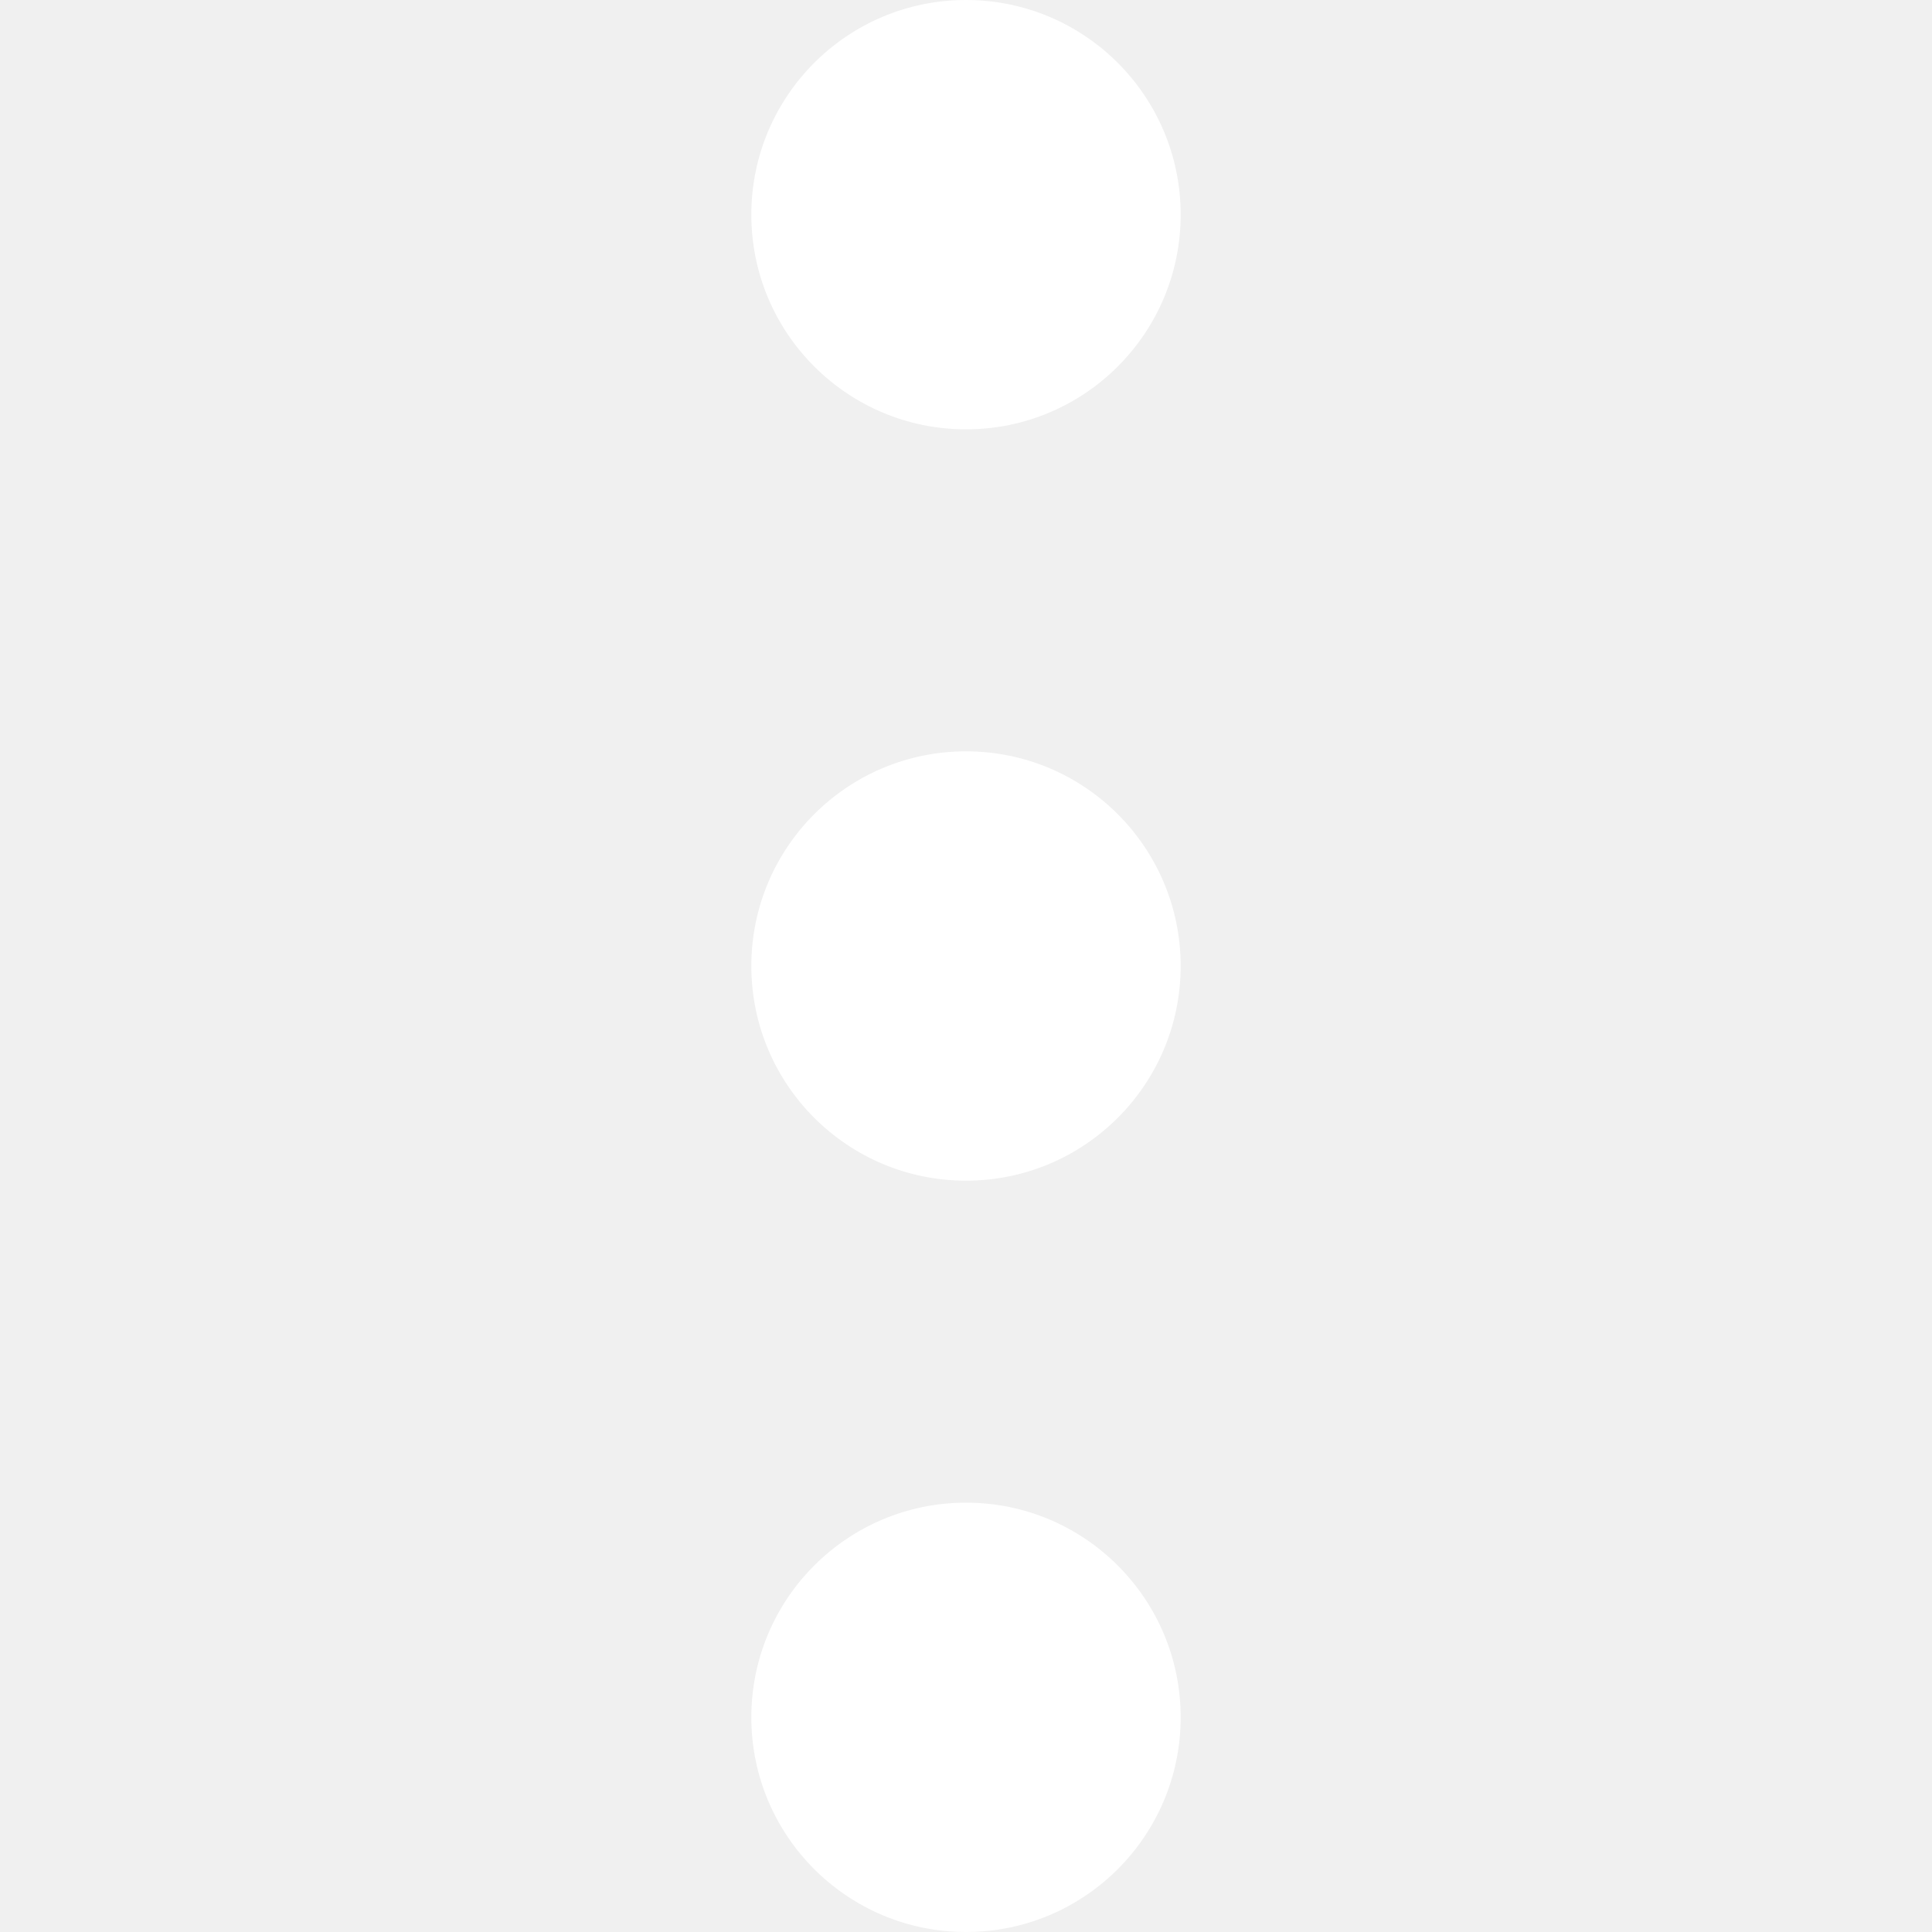
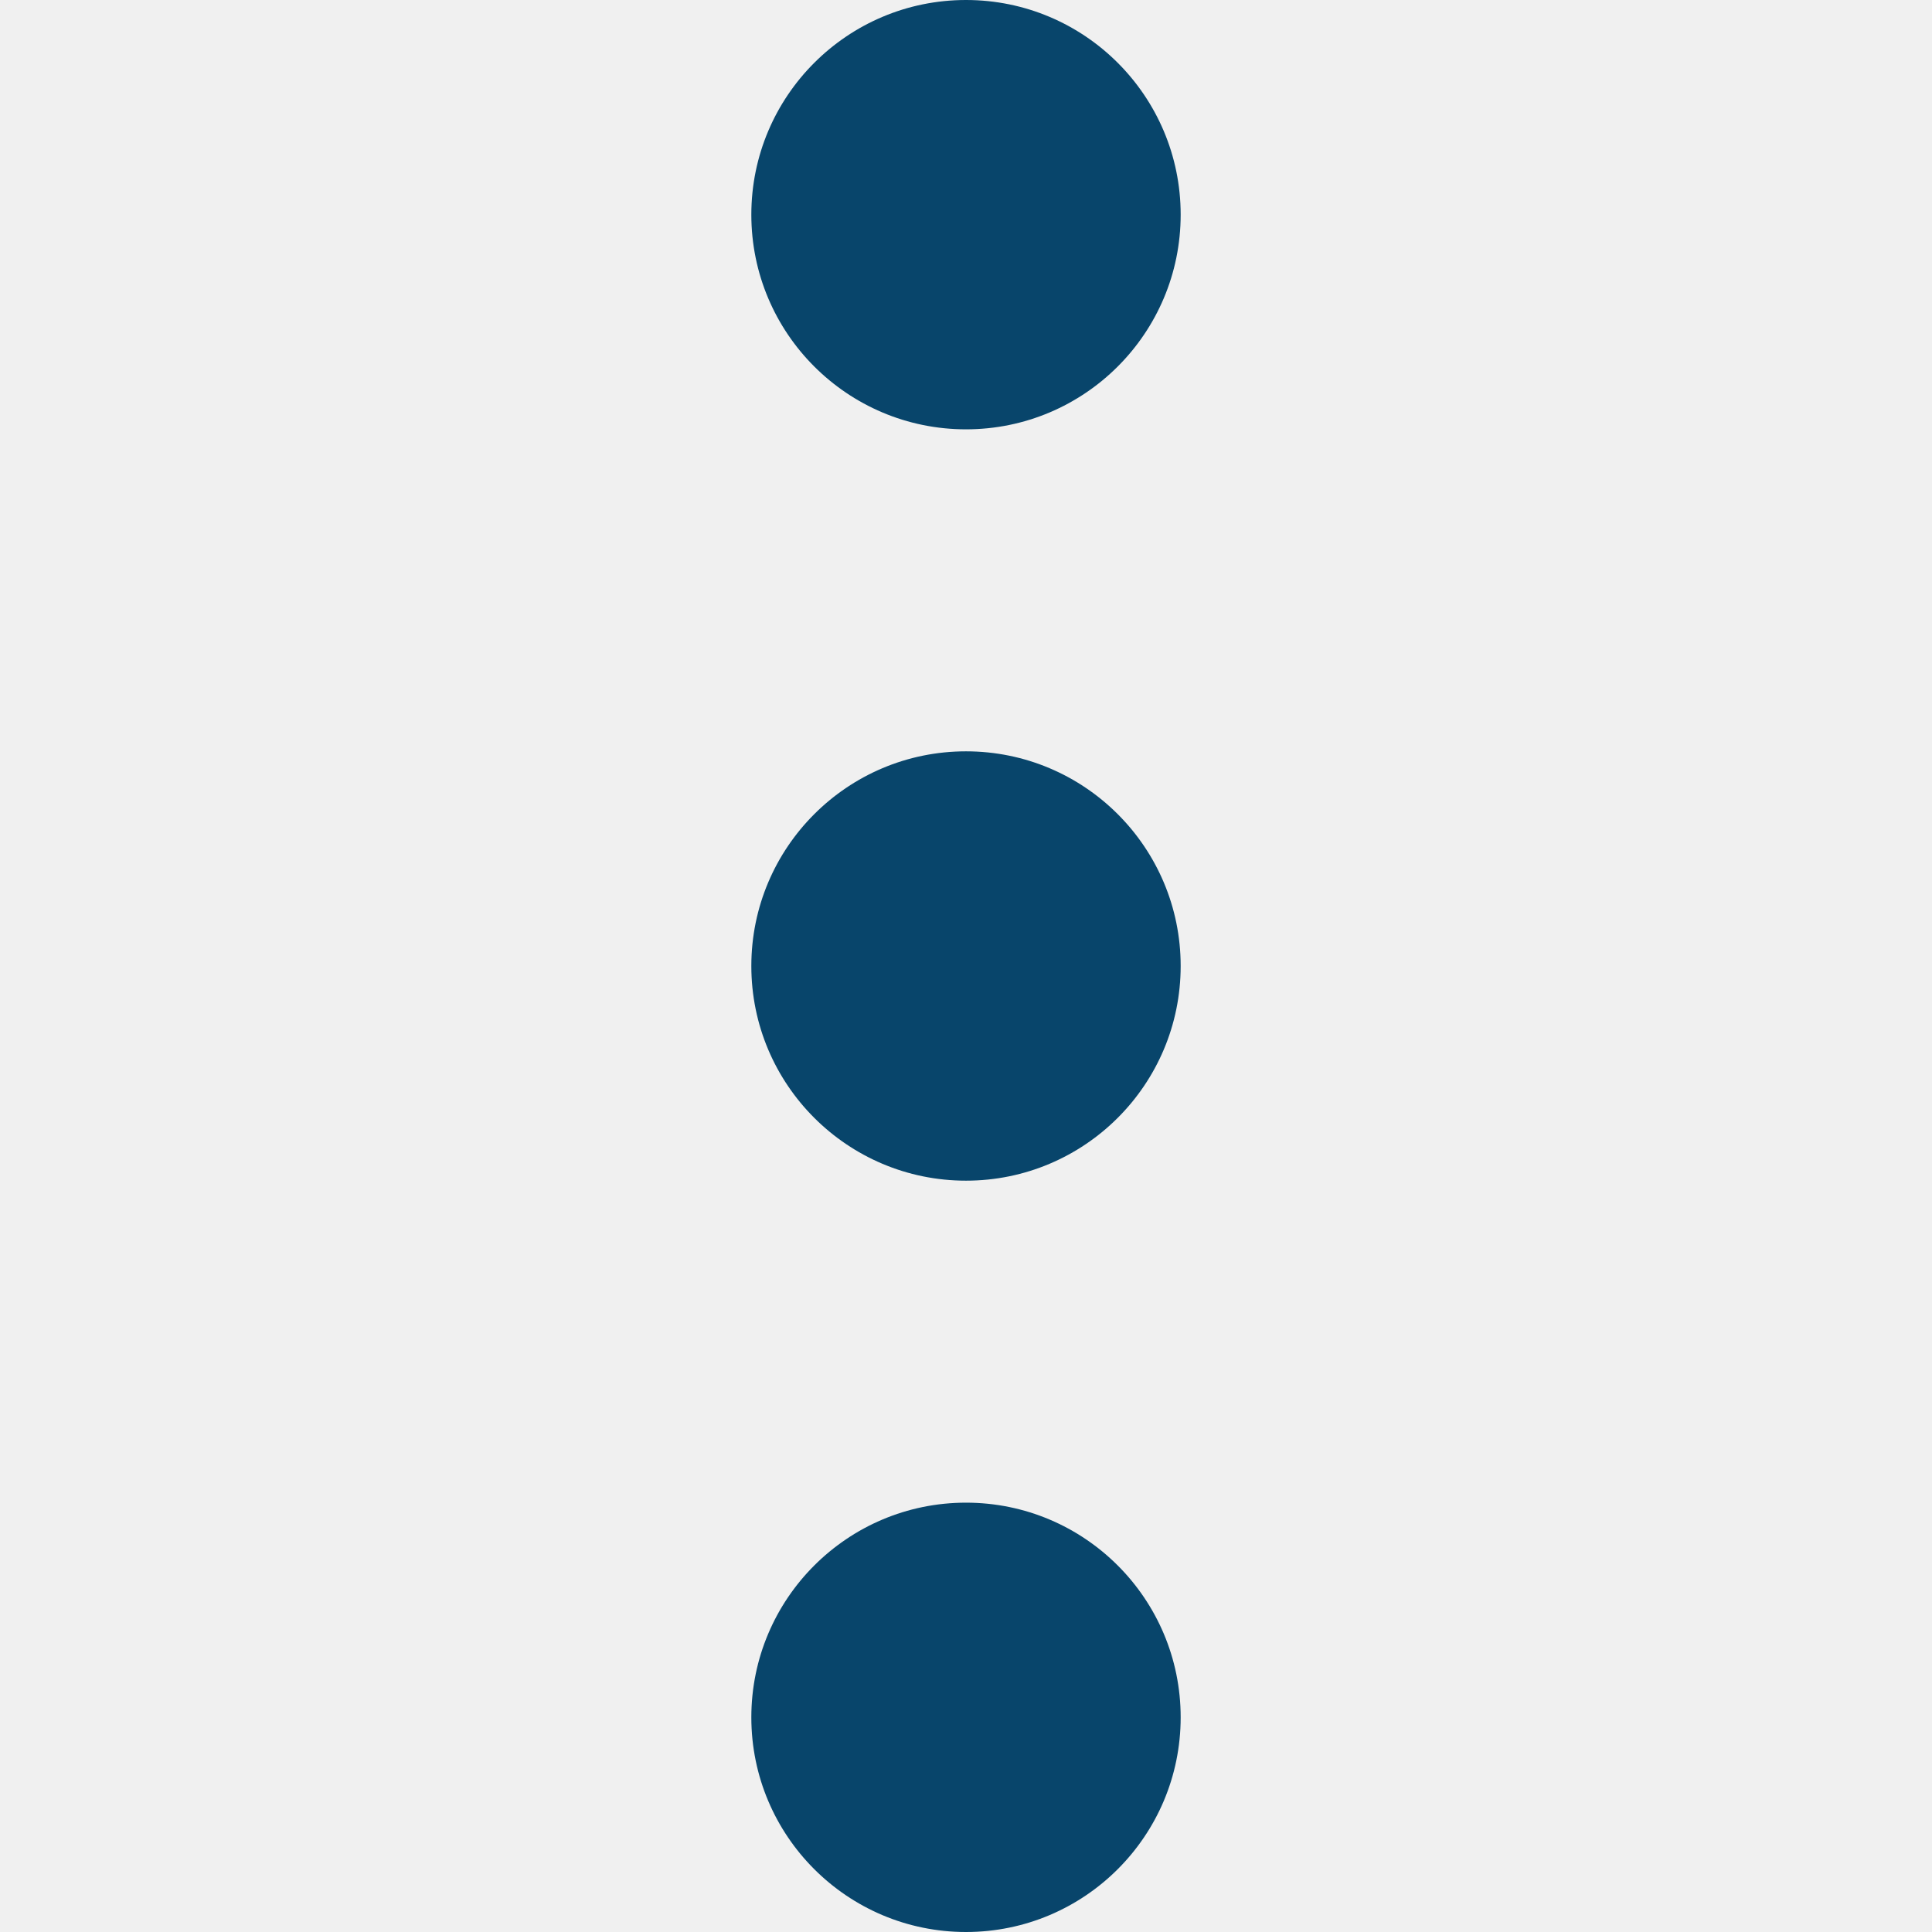
- <svg xmlns="http://www.w3.org/2000/svg" version="1.1" width="512" height="512" x="0" y="0" viewBox="0 0 384 384" style="enable-background:new 0 0 512 512" xml:space="preserve">
+ <svg xmlns="http://www.w3.org/2000/svg" version="1.1" width="512" height="512" x="0" y="0" viewBox="0 0 384 384" style="enable-background:new 0 0 512 512" xml:space="preserve" class="">
  <g>
-     <circle cx="192" cy="42.667" r="42.667" fill="#ffffff" opacity="1" data-original="#000000" />
-     <circle cx="192" cy="192" r="42.667" fill="#ffffff" opacity="1" data-original="#000000" />
-     <circle cx="192" cy="341.333" r="42.667" fill="#ffffff" opacity="1" data-original="#000000" />
+     <circle cx="192" cy="42.667" r="42.667" fill="#08456b" opacity="1" data-original="#000000" class="" />
+     <circle cx="192" cy="192" r="42.667" fill="#08456b" opacity="1" data-original="#000000" class="" />
+     <circle cx="192" cy="341.333" r="42.667" fill="#08456b" opacity="1" data-original="#000000" class="" />
  </g>
</svg>
